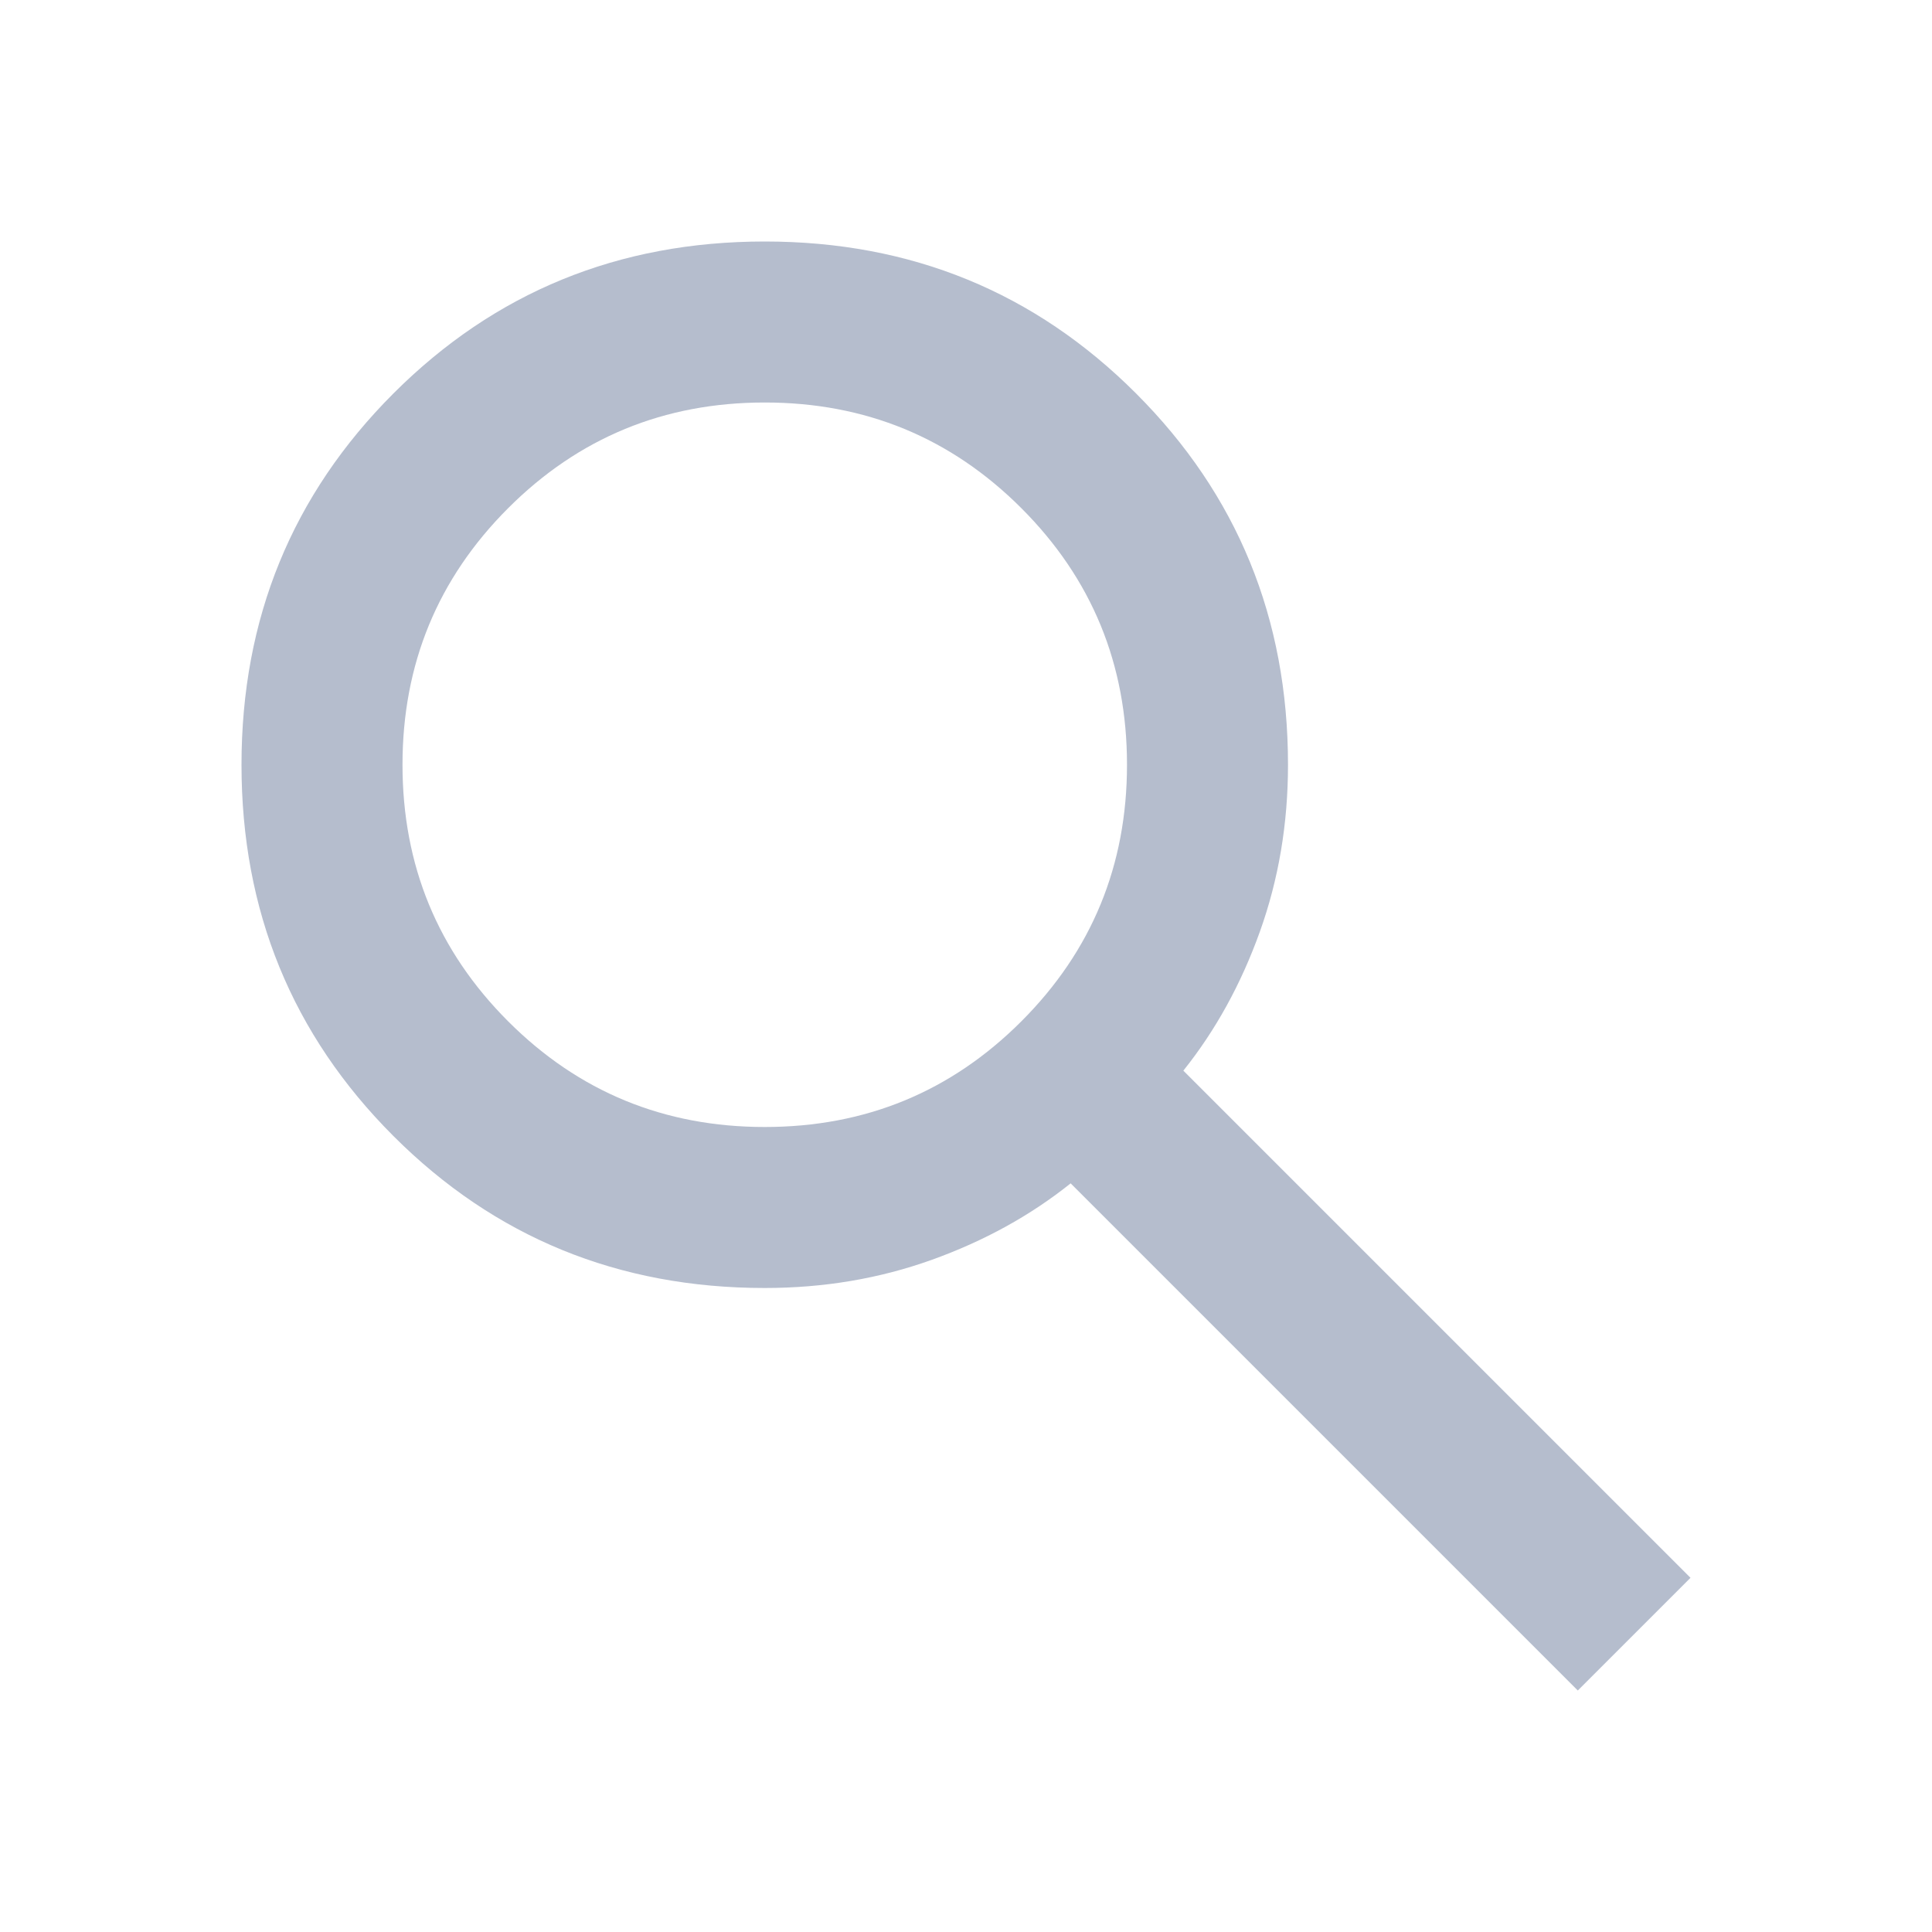
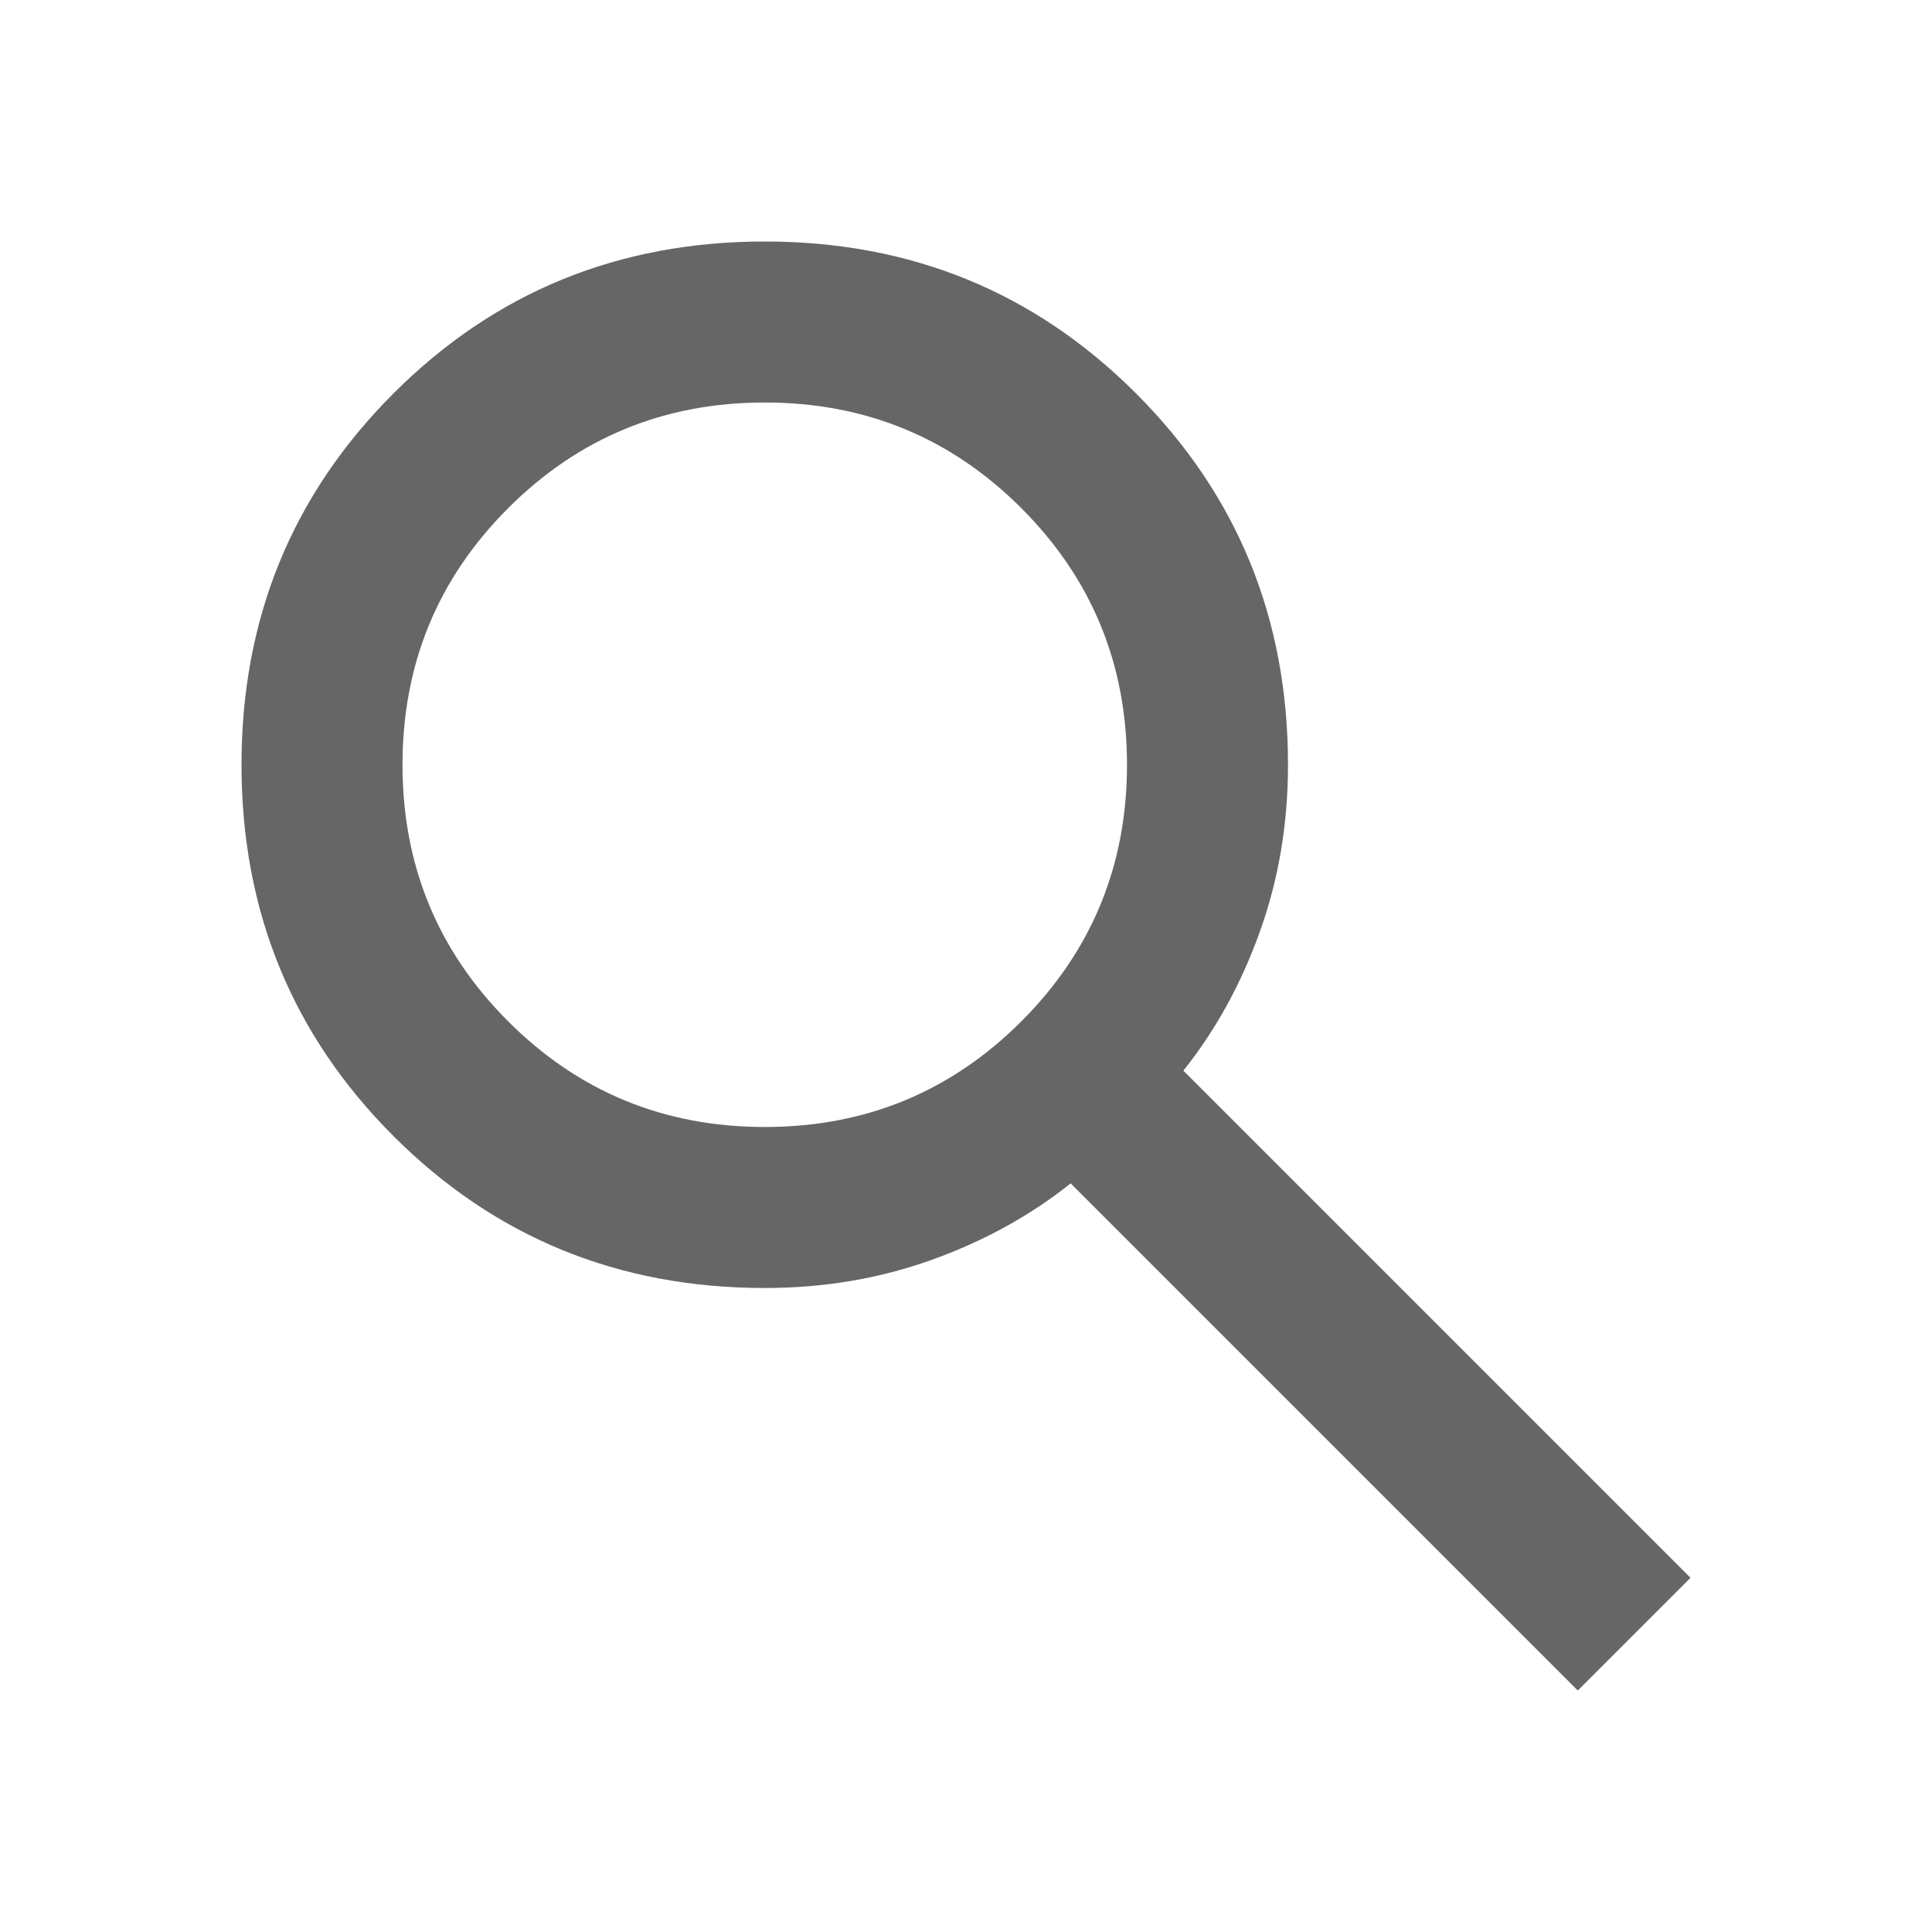
- <svg xmlns="http://www.w3.org/2000/svg" height="24px" viewBox="0 -960 960 960" width="24px" fill="#B5BDCD">
+ <svg xmlns="http://www.w3.org/2000/svg" height="24px" viewBox="0 -960 960 960" width="24px" fill="#666666">
  <path d="M784-120 532-372q-30 24-69 38t-83 14q-109 0-184.5-75.5T120-580q0-109 75.5-184.5T380-840q109 0 184.5 75.5T640-580q0 44-14 83t-38 69l252 252-56 56ZM380-400q75 0 127.5-52.5T560-580q0-75-52.5-127.5T380-760q-75 0-127.5 52.5T200-580q0 75 52.5 127.5T380-400Z" />
</svg>
